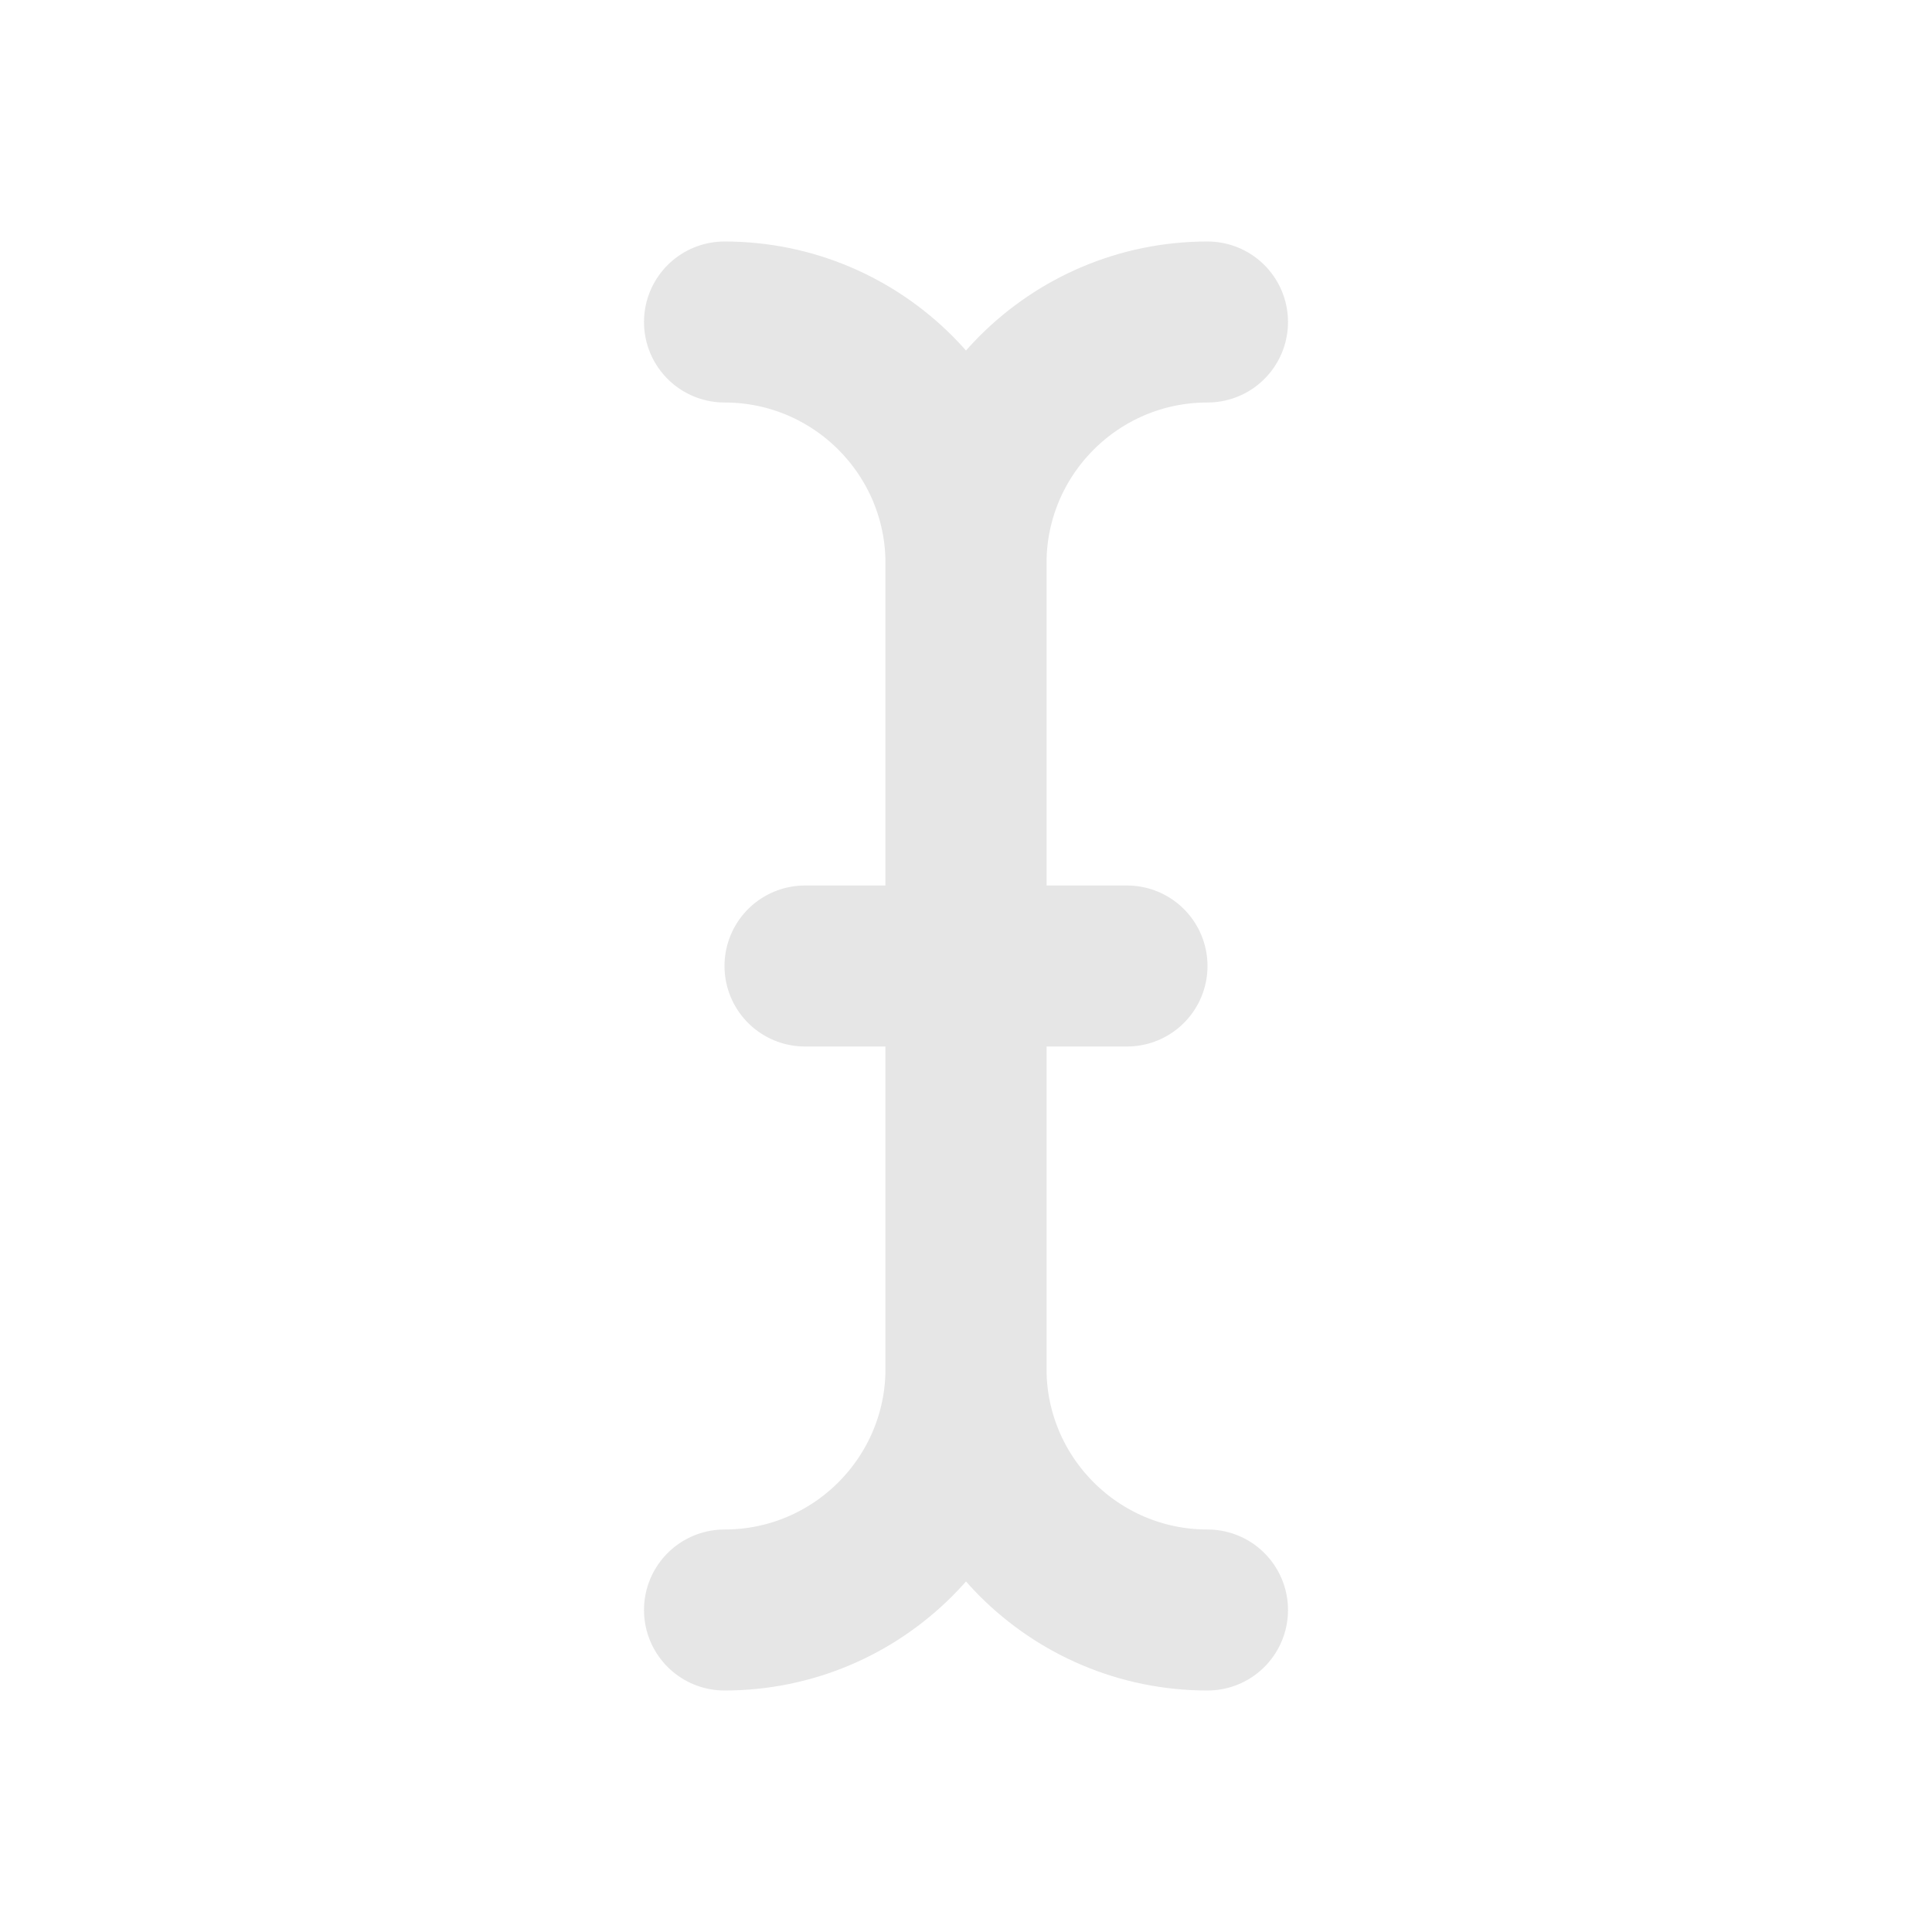
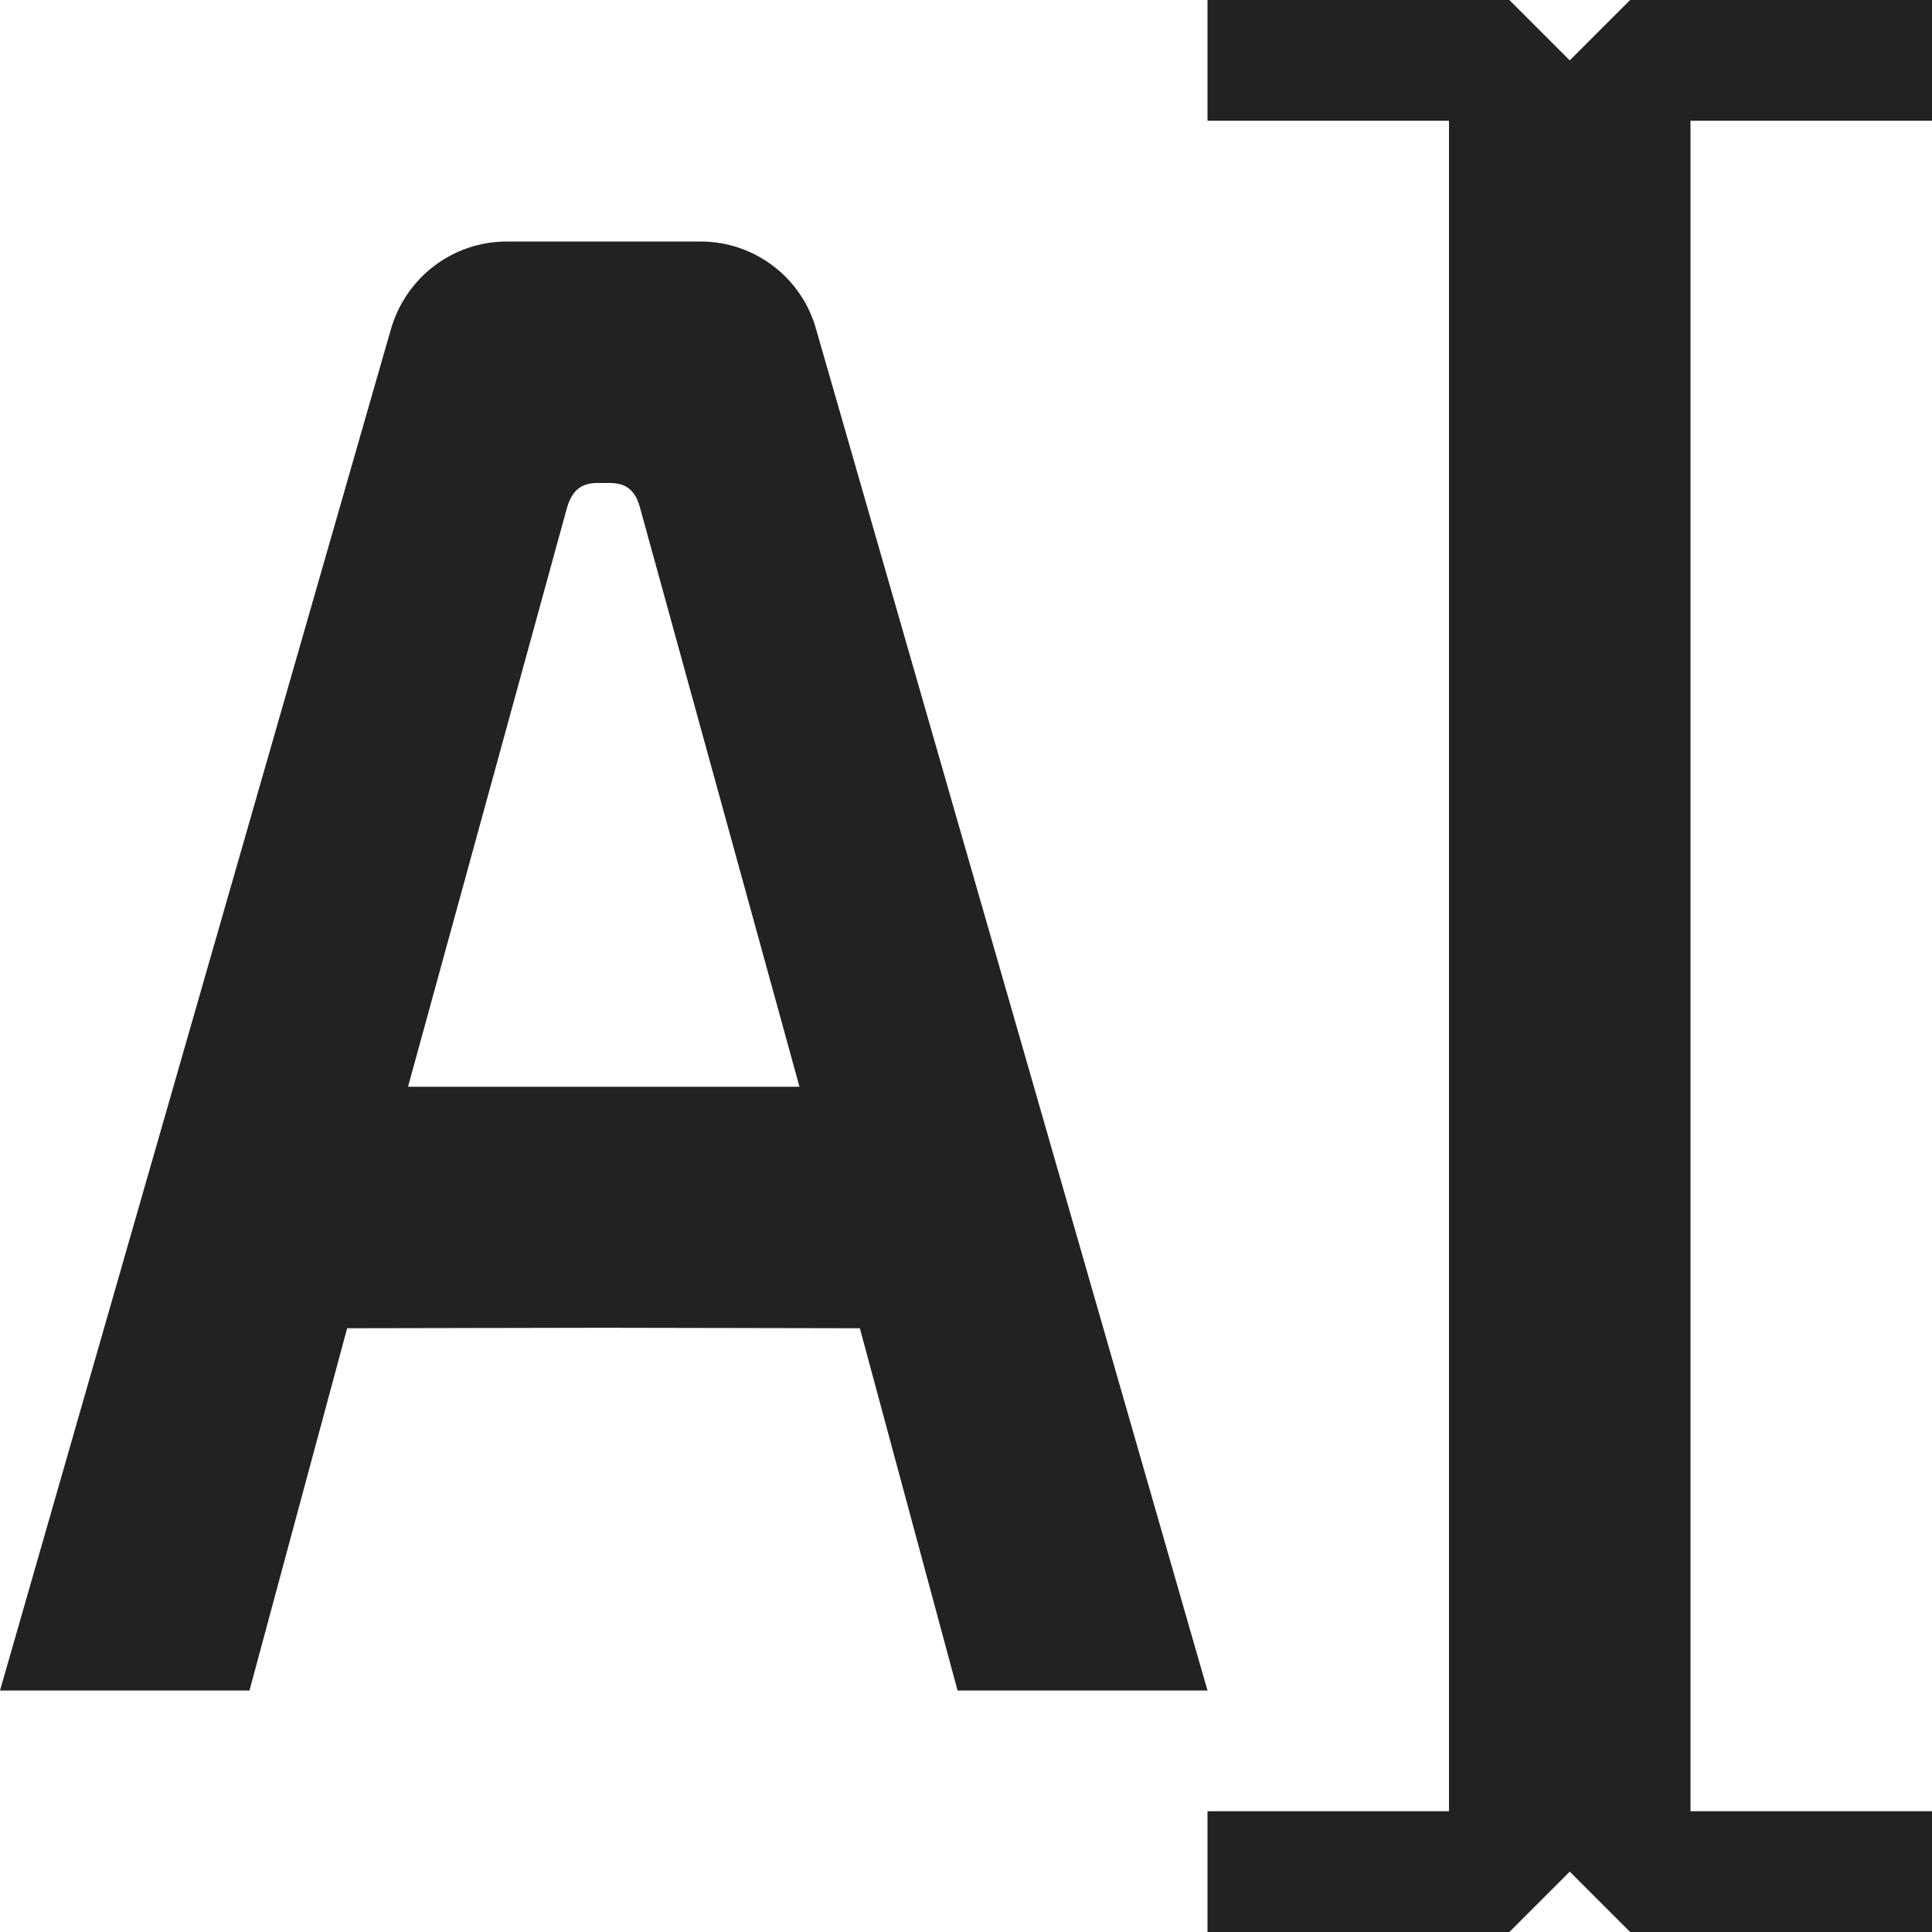
- <svg xmlns="http://www.w3.org/2000/svg" width="24" height="24" viewBox="0 0 24 24" fill="none" stroke="#e6e6e6" stroke-width="2" stroke-linecap="round" stroke-linejoin="round">
-   <path d="M10 12h4" />
-   <path d="M9 4a3 3 0 0 1 3 3v10a3 3 0 0 1 -3 3" />
-   <path d="M15 4a3 3 0 0 0 -3 3v10a3 3 0 0 0 3 3" />
+ <svg xmlns="http://www.w3.org/2000/svg" height="16px" viewBox="0 0 16 16" width="16px">
+   <g fill="#222222">
+     <path d="m 4.199 2 c -0.453 0 -0.844 0.301 -0.965 0.738 l -3.234 11.262 h 2.066 l 0.809 -3 l 2.125 -0.004 l 2.121 0.004 l 0.809 3 h 2.07 l -3.238 -11.262 c -0.117 -0.438 -0.512 -0.738 -0.961 -0.738 z m 0.785 2 h 0.016 h 0.012 c 0.121 -0.004 0.238 0.012 0.289 0.207 l 1.32 4.793 h -3.242 l 1.316 -4.793 c 0.055 -0.195 0.172 -0.211 0.289 -0.207 z m 0 0" />
+     <path d="m 10 0 v 1 h 2 v 14 h -2 v 1 h 2.5 l 0.5 -0.5 l 0.5 0.5 h 2.5 v -1 h -2 v -14 h 2 v -1 h -2.5 l -0.5 0.5 l -0.5 -0.5 z m 0 0" />
+   </g>
</svg>
